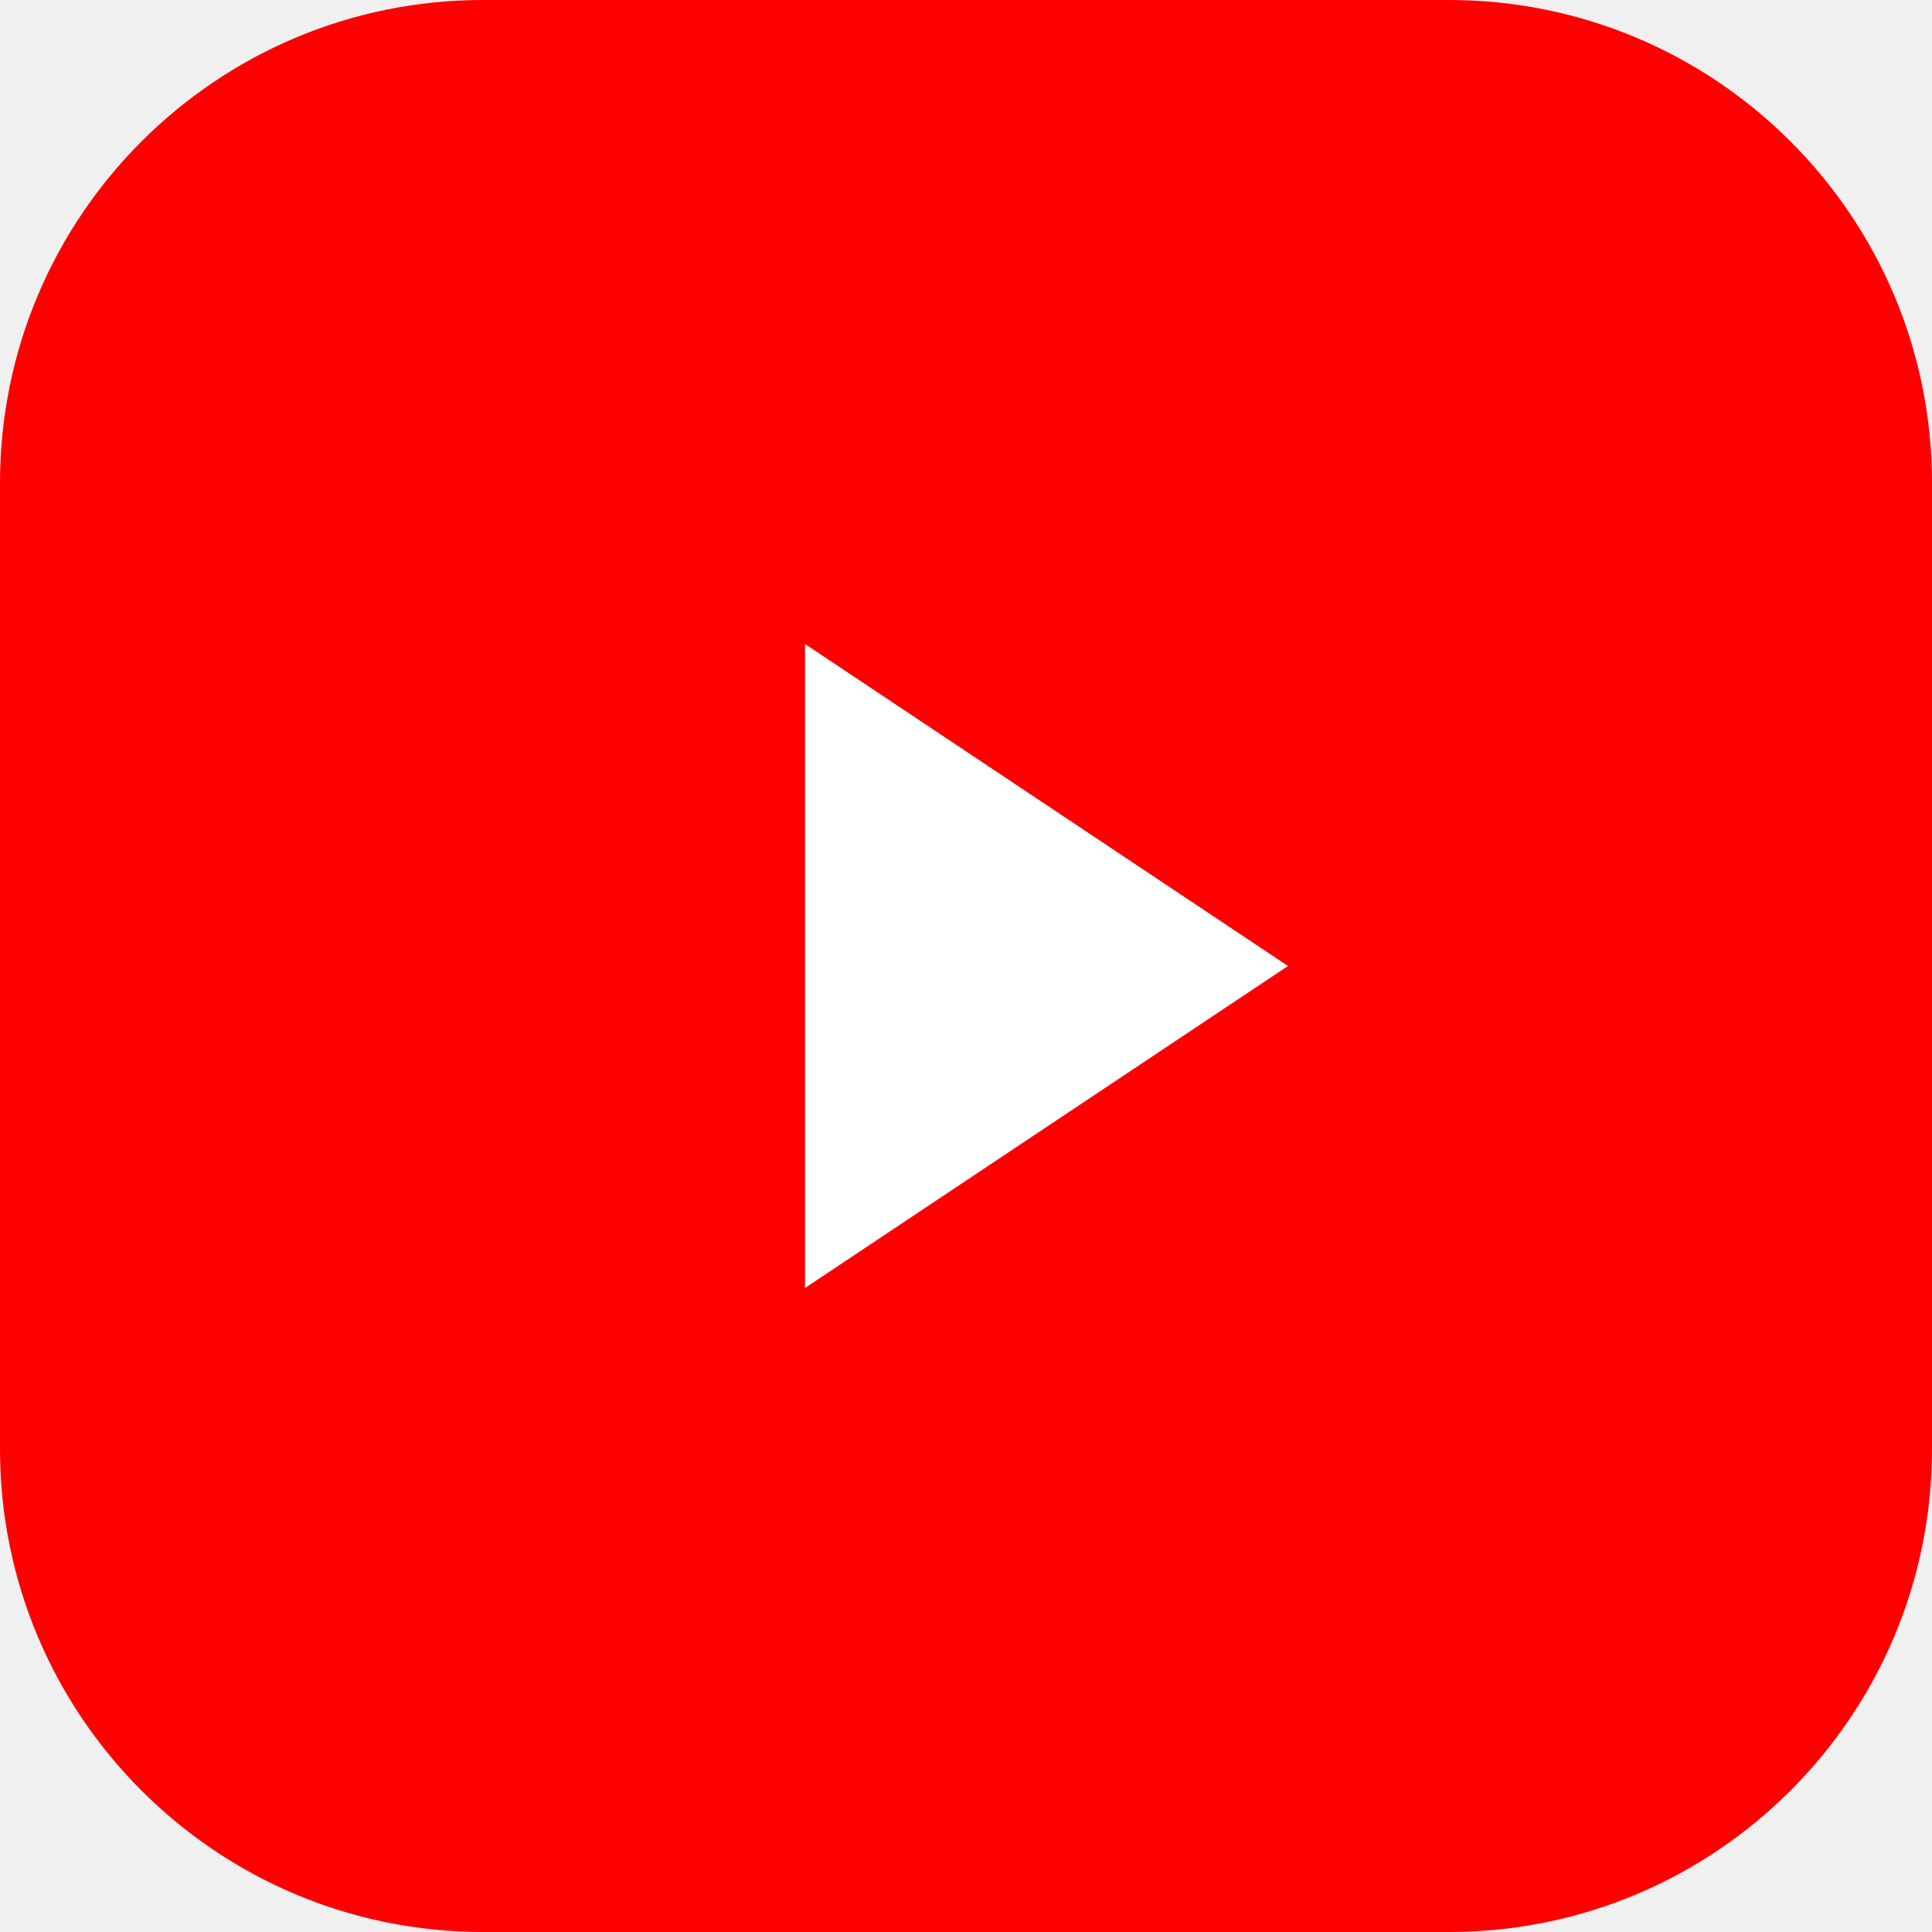
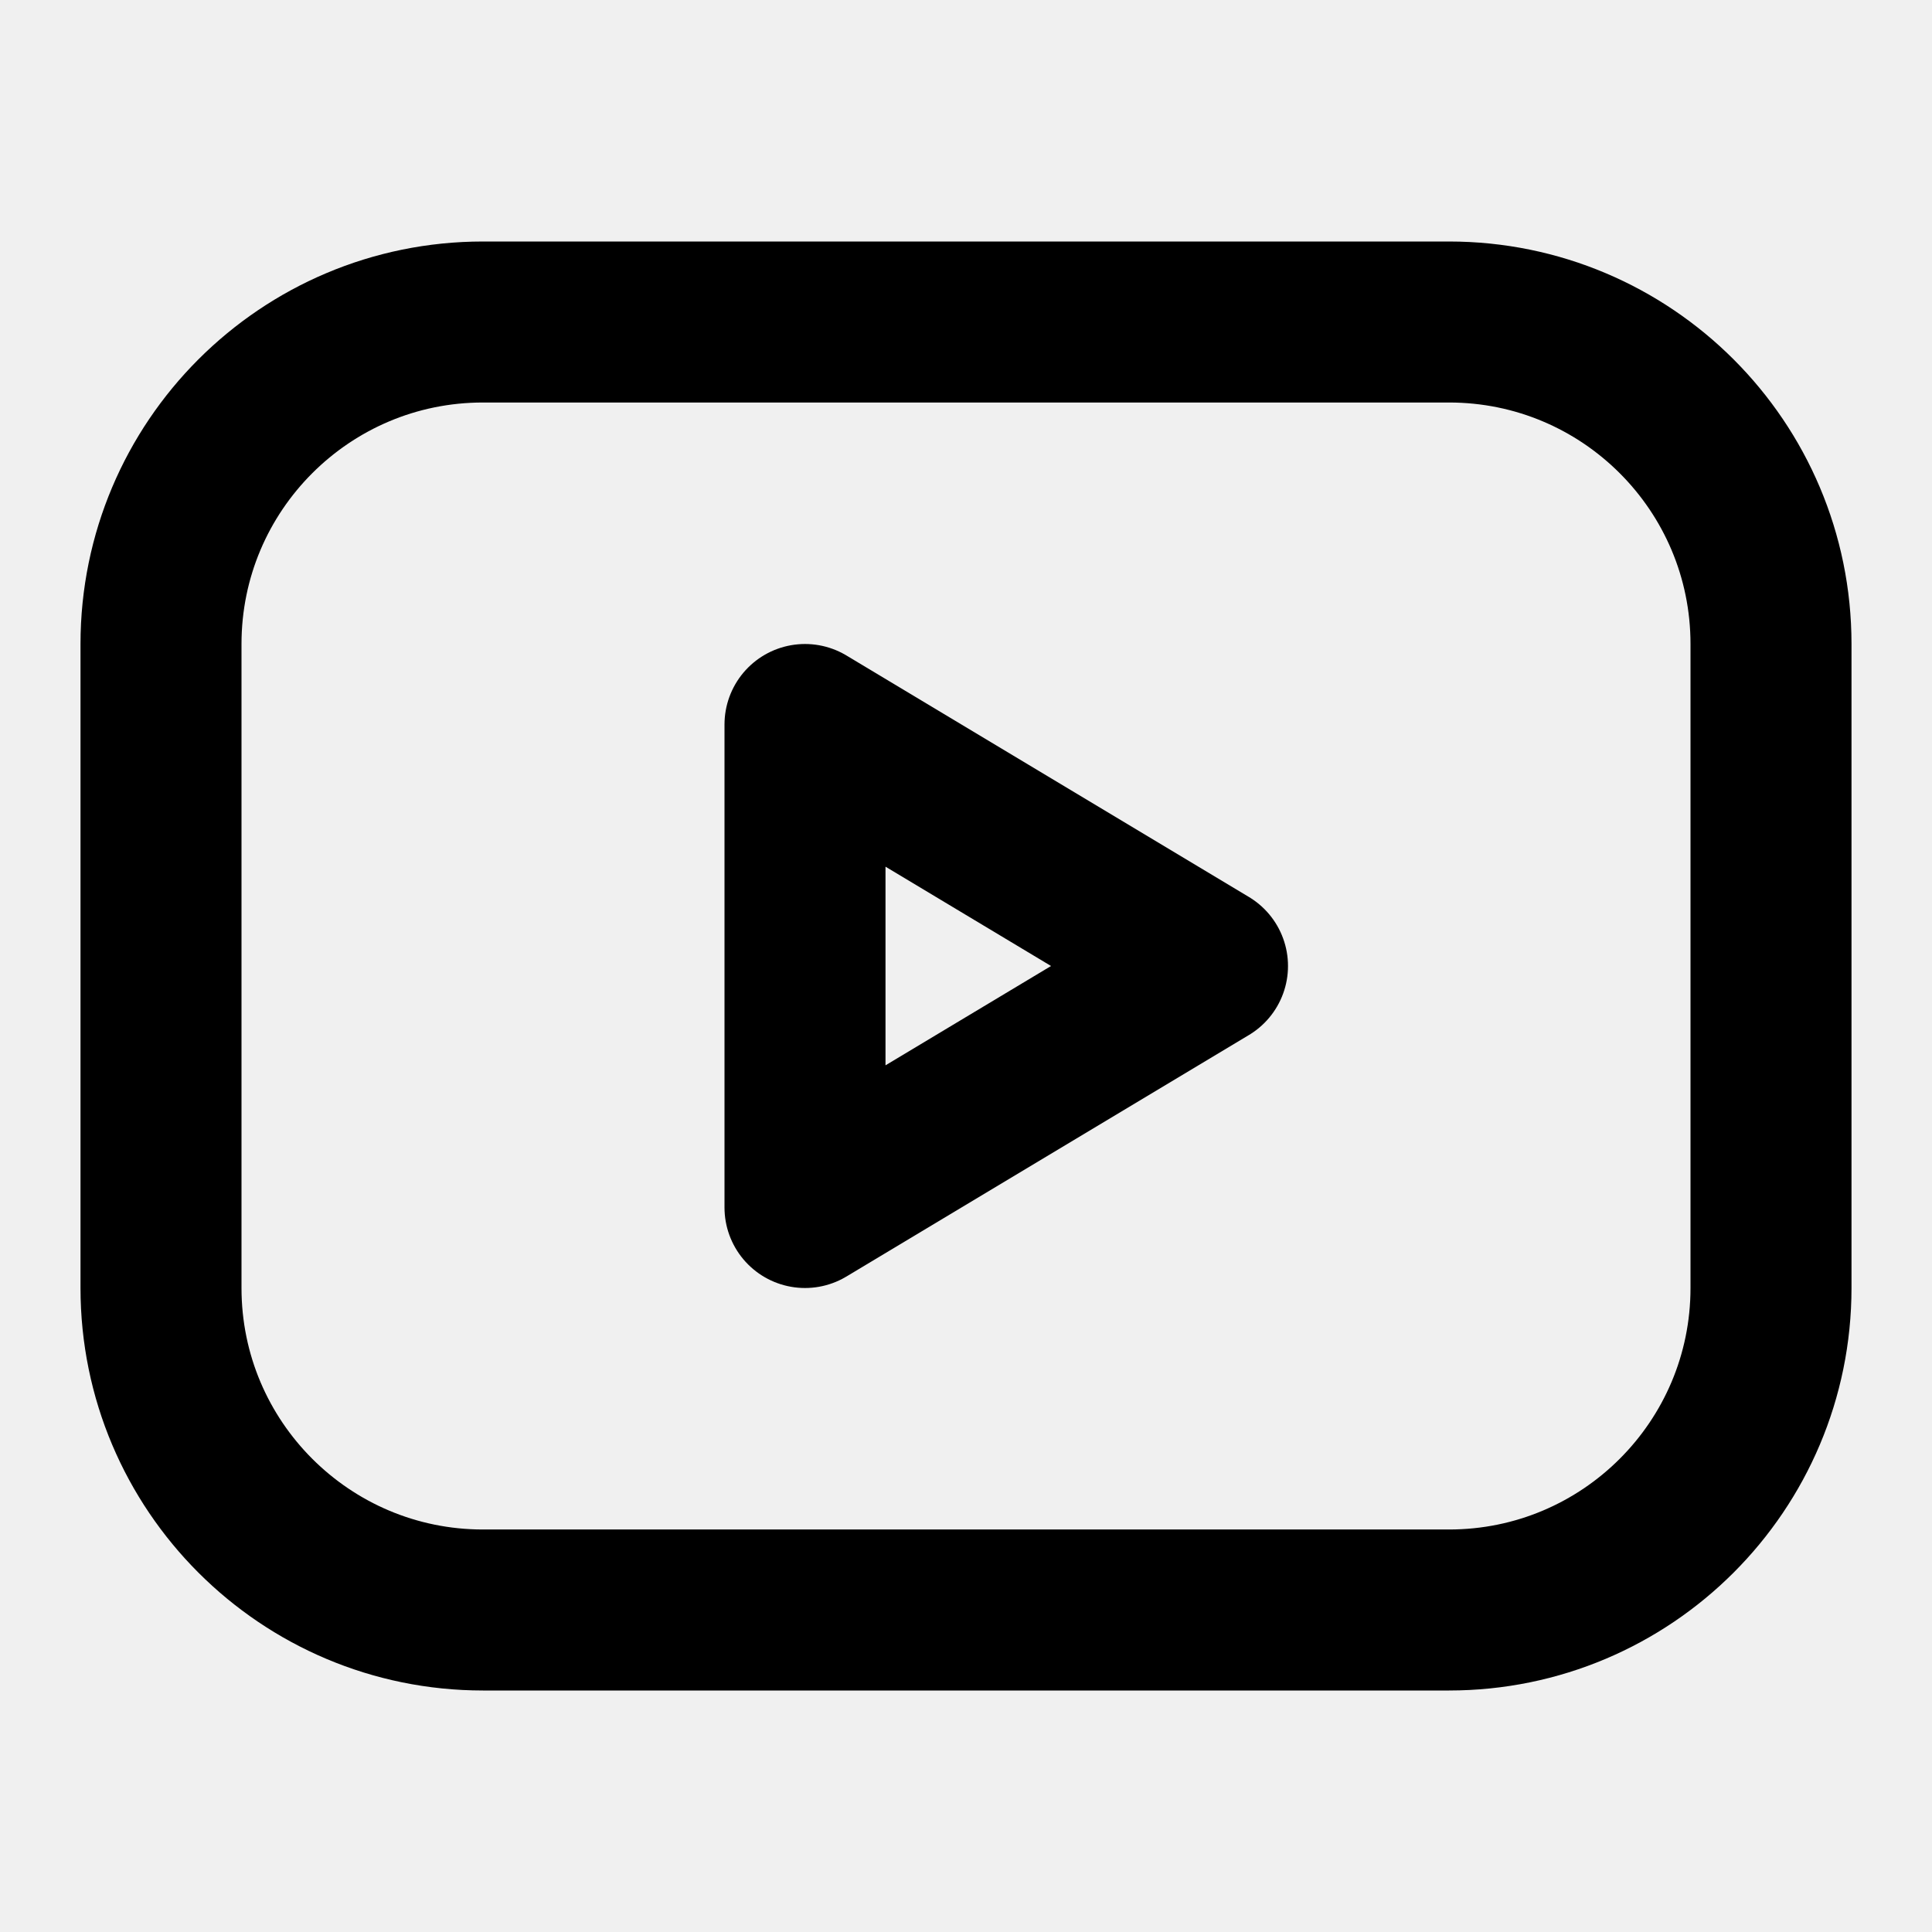
- <svg xmlns="http://www.w3.org/2000/svg" viewBox="0 0 24 24" width="48" height="48">
-   <rect width="100%" height="100%" rx="6" fill="#FF0000" />
-   <polygon points="10,8 16,12 10,16" fill="#fff" />
+ <svg xmlns="http://www.w3.org/2000/svg" width="24" height="24" viewBox="0 0 24 24" fill="none" stroke="currentColor" stroke-width="2" stroke-linecap="round" stroke-linejoin="round" class="icon icon-tabler icons-tabler-outline icon-tabler-brand-youtube">
+   <path stroke="none" d="M0 0h24v24H0z" fill="none" />
+   <path d="M2 8a4 4 0 0 1 4 -4h12a4 4 0 0 1 4 4v8a4 4 0 0 1 -4 4h-12a4 4 0 0 1 -4 -4v-8" />
+   <path d="M10 9l5 3l-5 3l0 -6" />
</svg>
